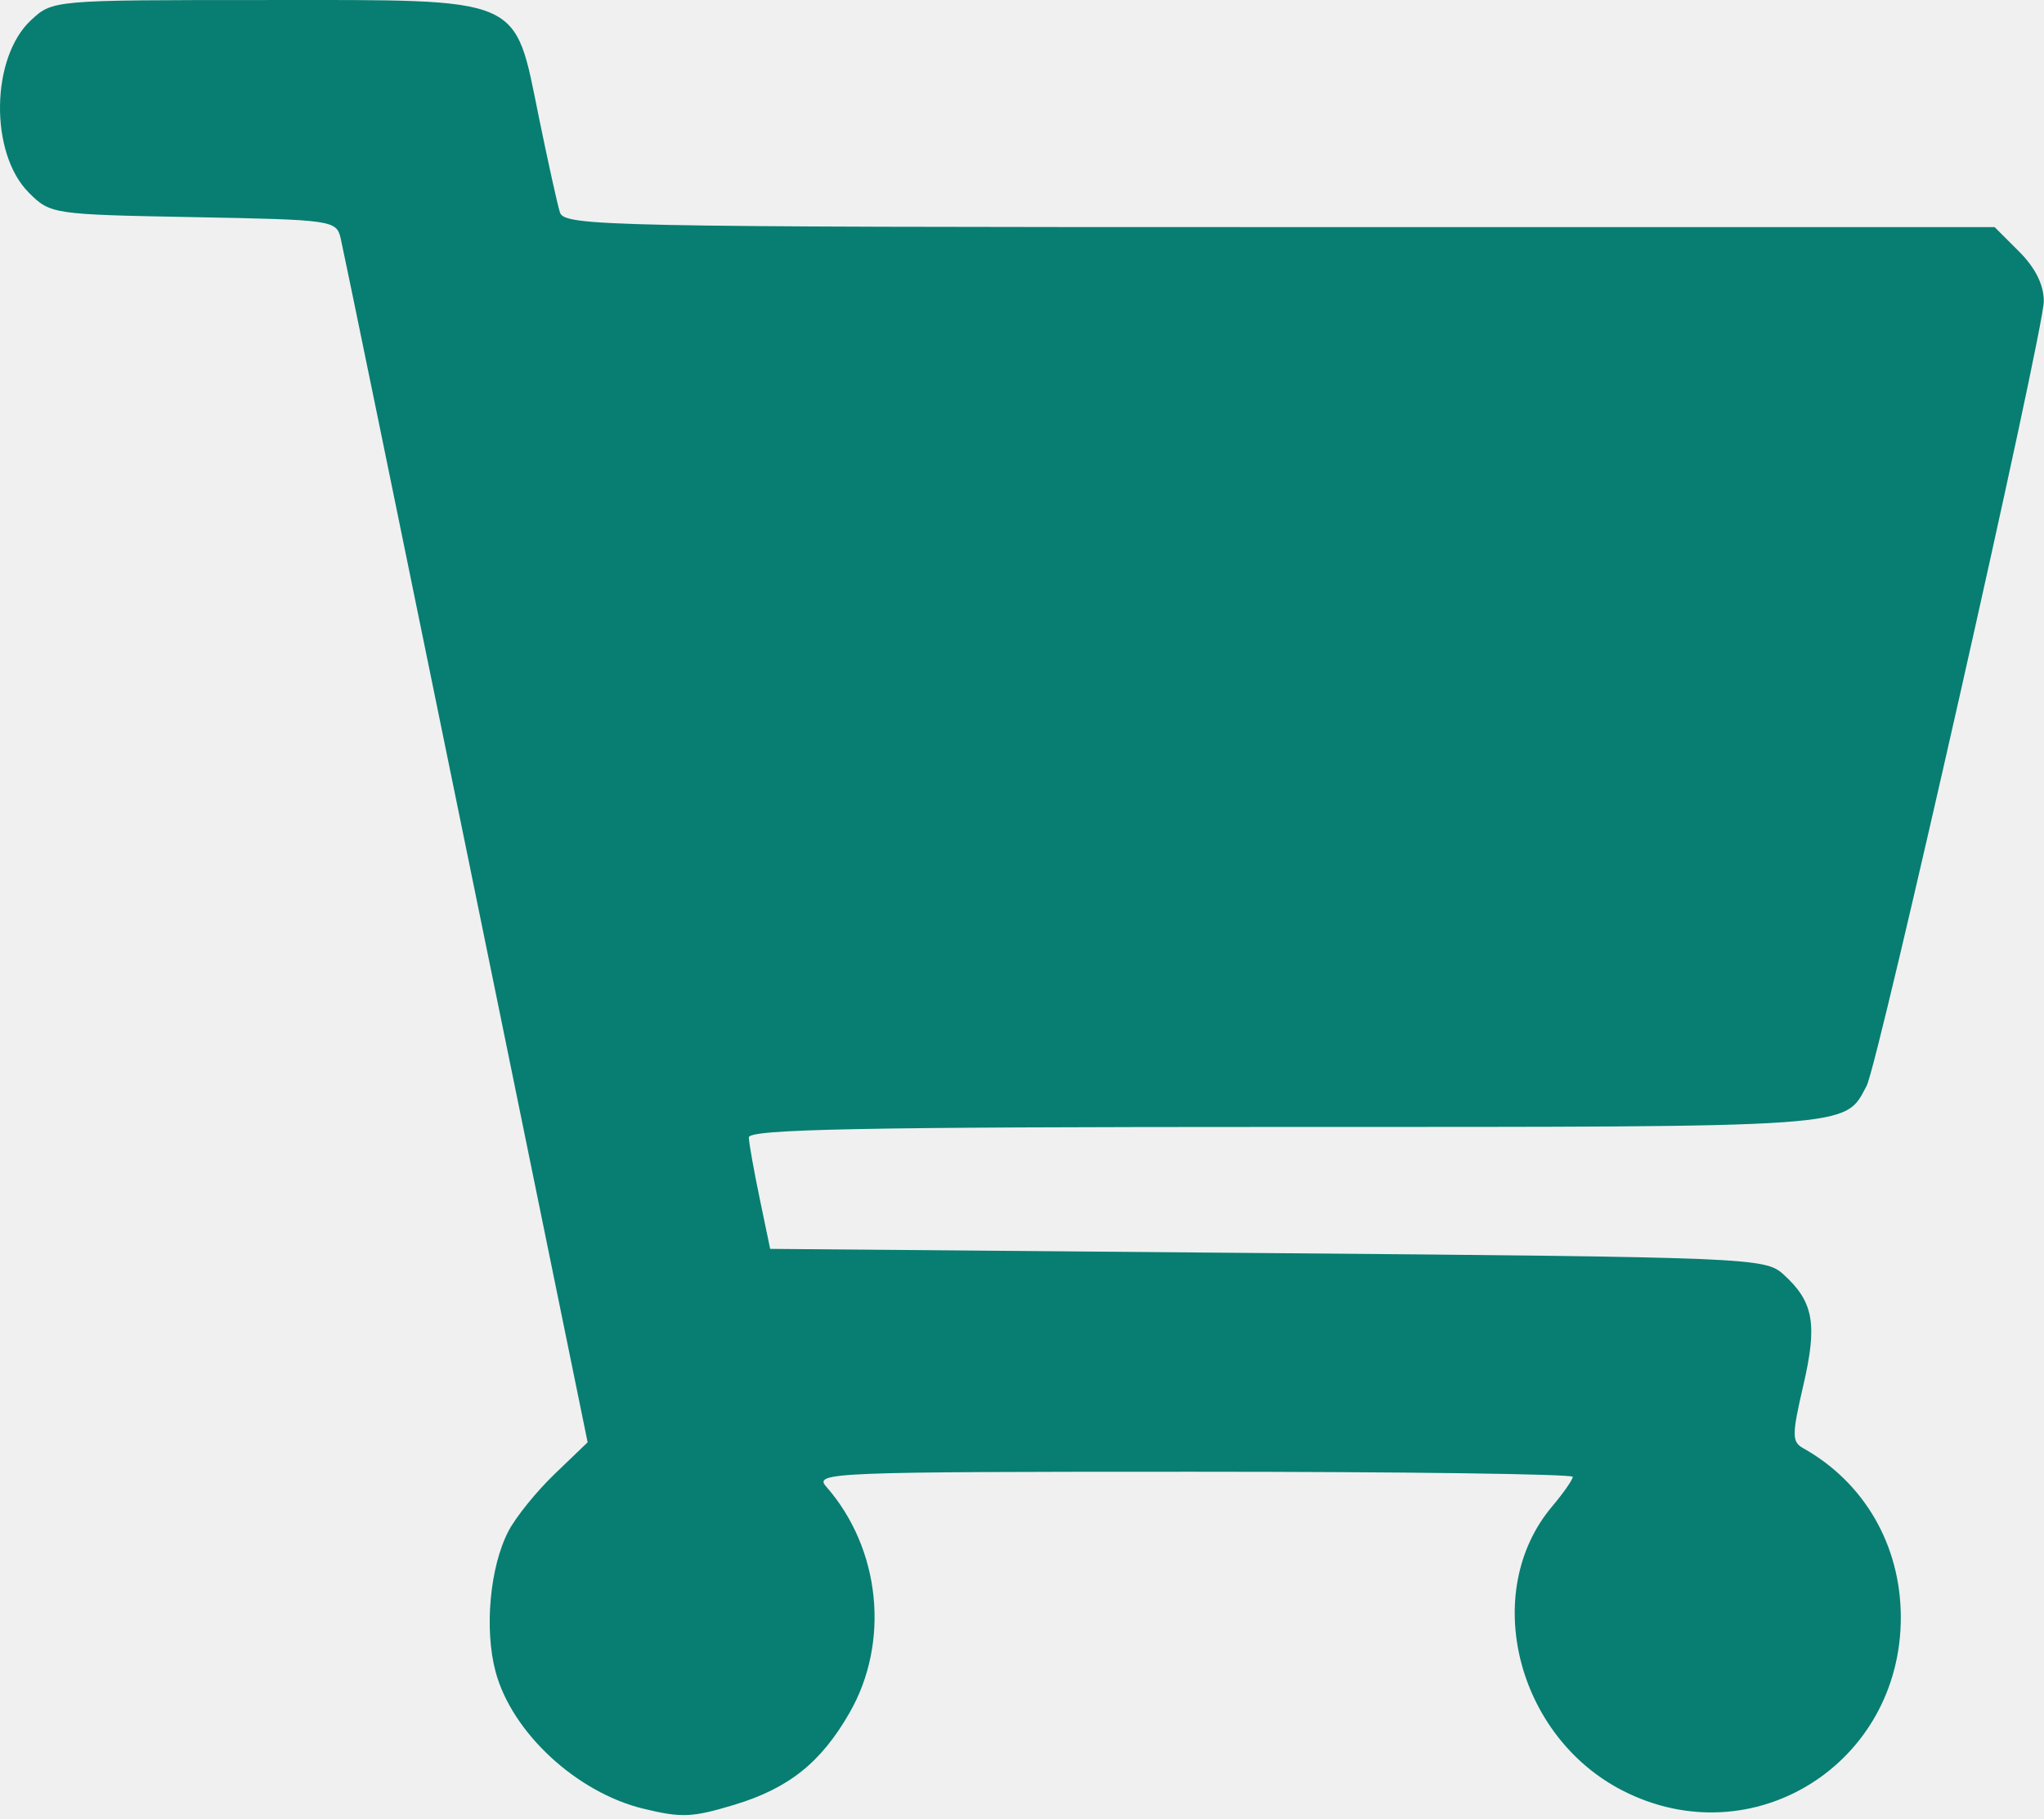
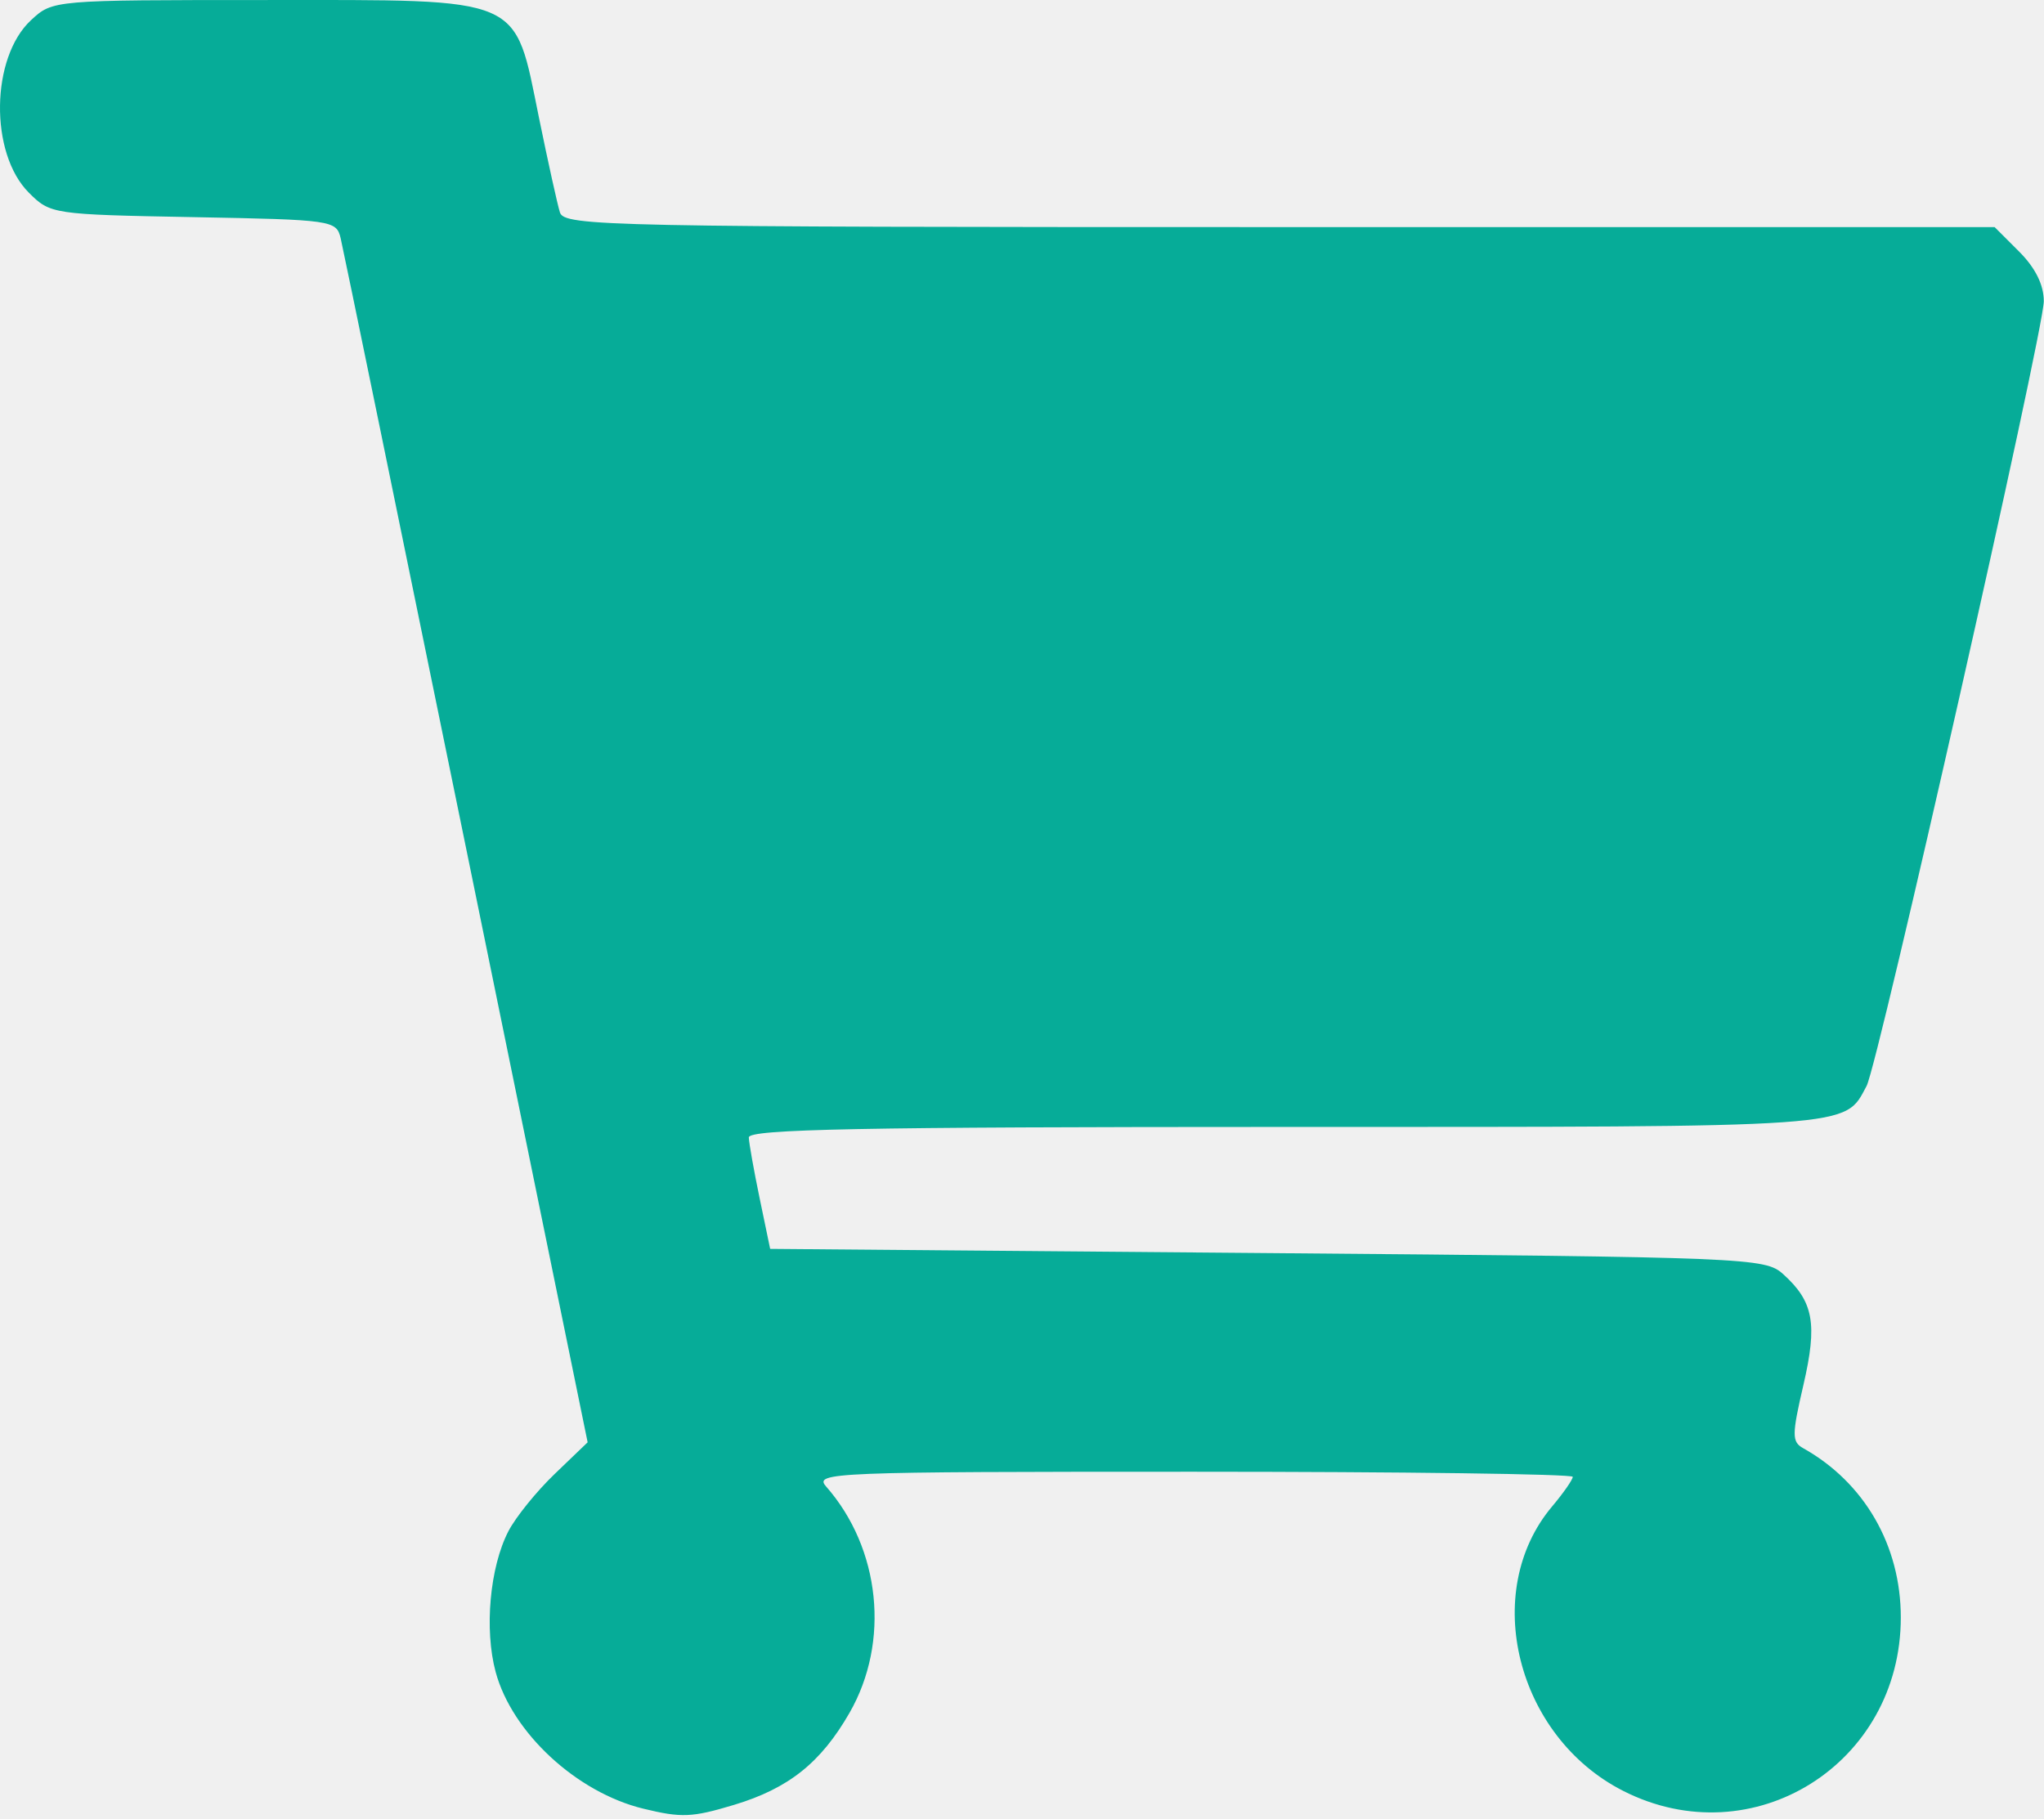
<svg xmlns="http://www.w3.org/2000/svg" width="418" height="372" viewBox="0 0 418 372" fill="none">
-   <path d="M131.556 369.907C117.906 366.585 104.711 354.365 101.36 341.944C99.013 333.242 100.164 320.519 103.964 313.172C105.446 310.307 109.699 305.041 113.415 301.47L120.172 294.978L95.366 173.721C81.723 107.03 70.156 50.774 69.661 48.708C68.787 45.056 67.949 44.936 39.559 44.408C10.736 43.872 10.297 43.807 5.892 39.398C-2.163 31.335 -1.909 11.773 6.35 4.12C10.787 0.007 10.799 0.006 54.305 0.006C107.555 0.006 105.083 -1.059 110.229 24.118C112.062 33.087 113.986 41.78 114.504 43.435C115.392 46.271 123.915 46.445 261.674 46.445H407.903L412.931 51.473C416.229 54.771 417.959 58.256 417.959 61.605C417.959 67.658 384.082 217.684 381.718 222.101C377.111 230.707 380.34 230.48 262.764 230.48C176.105 230.48 153.073 230.931 153.133 232.63C153.174 233.812 154.173 239.423 155.353 245.099L157.498 255.419L259.166 256.279C357.782 257.113 360.95 257.242 364.652 260.579C370.883 266.194 371.708 270.712 368.796 283.269C366.43 293.471 366.423 294.879 368.737 296.174C381.276 303.19 388.717 316.085 388.717 330.798C388.717 360.792 358.432 379.718 331.952 366.274C310.113 355.186 302.702 325.574 317.397 308.112C319.726 305.345 321.631 302.612 321.631 302.039C321.631 301.466 286.678 300.998 243.958 300.998C170.123 300.998 166.416 301.146 168.932 304.007C180.07 316.675 182.054 335.791 173.737 350.29C167.878 360.504 161.262 365.776 150.079 369.141C141.512 371.719 139.365 371.808 131.556 369.907Z" fill="#077E71" />
+   <g clip-path="url(#clip0_153_429)">
+     <path d="M131.556 369.907C117.906 366.585 104.711 354.365 101.36 341.944C99.013 333.242 100.164 320.519 103.964 313.172C105.446 310.307 109.699 305.041 113.415 301.47L120.172 294.978L95.366 173.721C81.723 107.03 70.156 50.774 69.661 48.708C68.787 45.056 67.949 44.936 39.559 44.408C10.736 43.872 10.297 43.807 5.892 39.398C-2.163 31.335 -1.909 11.773 6.35 4.12C10.787 0.007 10.799 0.006 54.305 0.006C107.555 0.006 105.083 -1.059 110.229 24.118C112.062 33.087 113.986 41.78 114.504 43.435C115.392 46.271 123.915 46.445 261.674 46.445H407.903L412.931 51.473C416.229 54.771 417.959 58.256 417.959 61.605C417.959 67.658 384.082 217.684 381.718 222.101C377.111 230.707 380.34 230.48 262.764 230.48C176.105 230.48 153.073 230.931 153.133 232.63C153.174 233.812 154.173 239.423 155.353 245.099L157.498 255.419L259.166 256.279C357.782 257.113 360.95 257.242 364.652 260.579C370.883 266.194 371.708 270.712 368.796 283.269C366.43 293.471 366.423 294.879 368.737 296.174C381.276 303.19 388.717 316.085 388.717 330.798C388.717 360.792 358.432 379.718 331.952 366.274C310.113 355.186 302.702 325.574 317.397 308.112C319.726 305.345 321.631 302.612 321.631 302.039C321.631 301.466 286.678 300.998 243.958 300.998C170.123 300.998 166.416 301.146 168.932 304.007C180.07 316.675 182.054 335.791 173.737 350.29C167.878 360.504 161.262 365.776 150.079 369.141C141.512 371.719 139.365 371.808 131.556 369.907Z" fill="#06AC98" />
+   </g>
+   <defs>
+     <clipPath id="clip0_153_429">
+       <rect width="418" height="372" fill="white" />
+     </clipPath>
+   </defs>
</svg>
